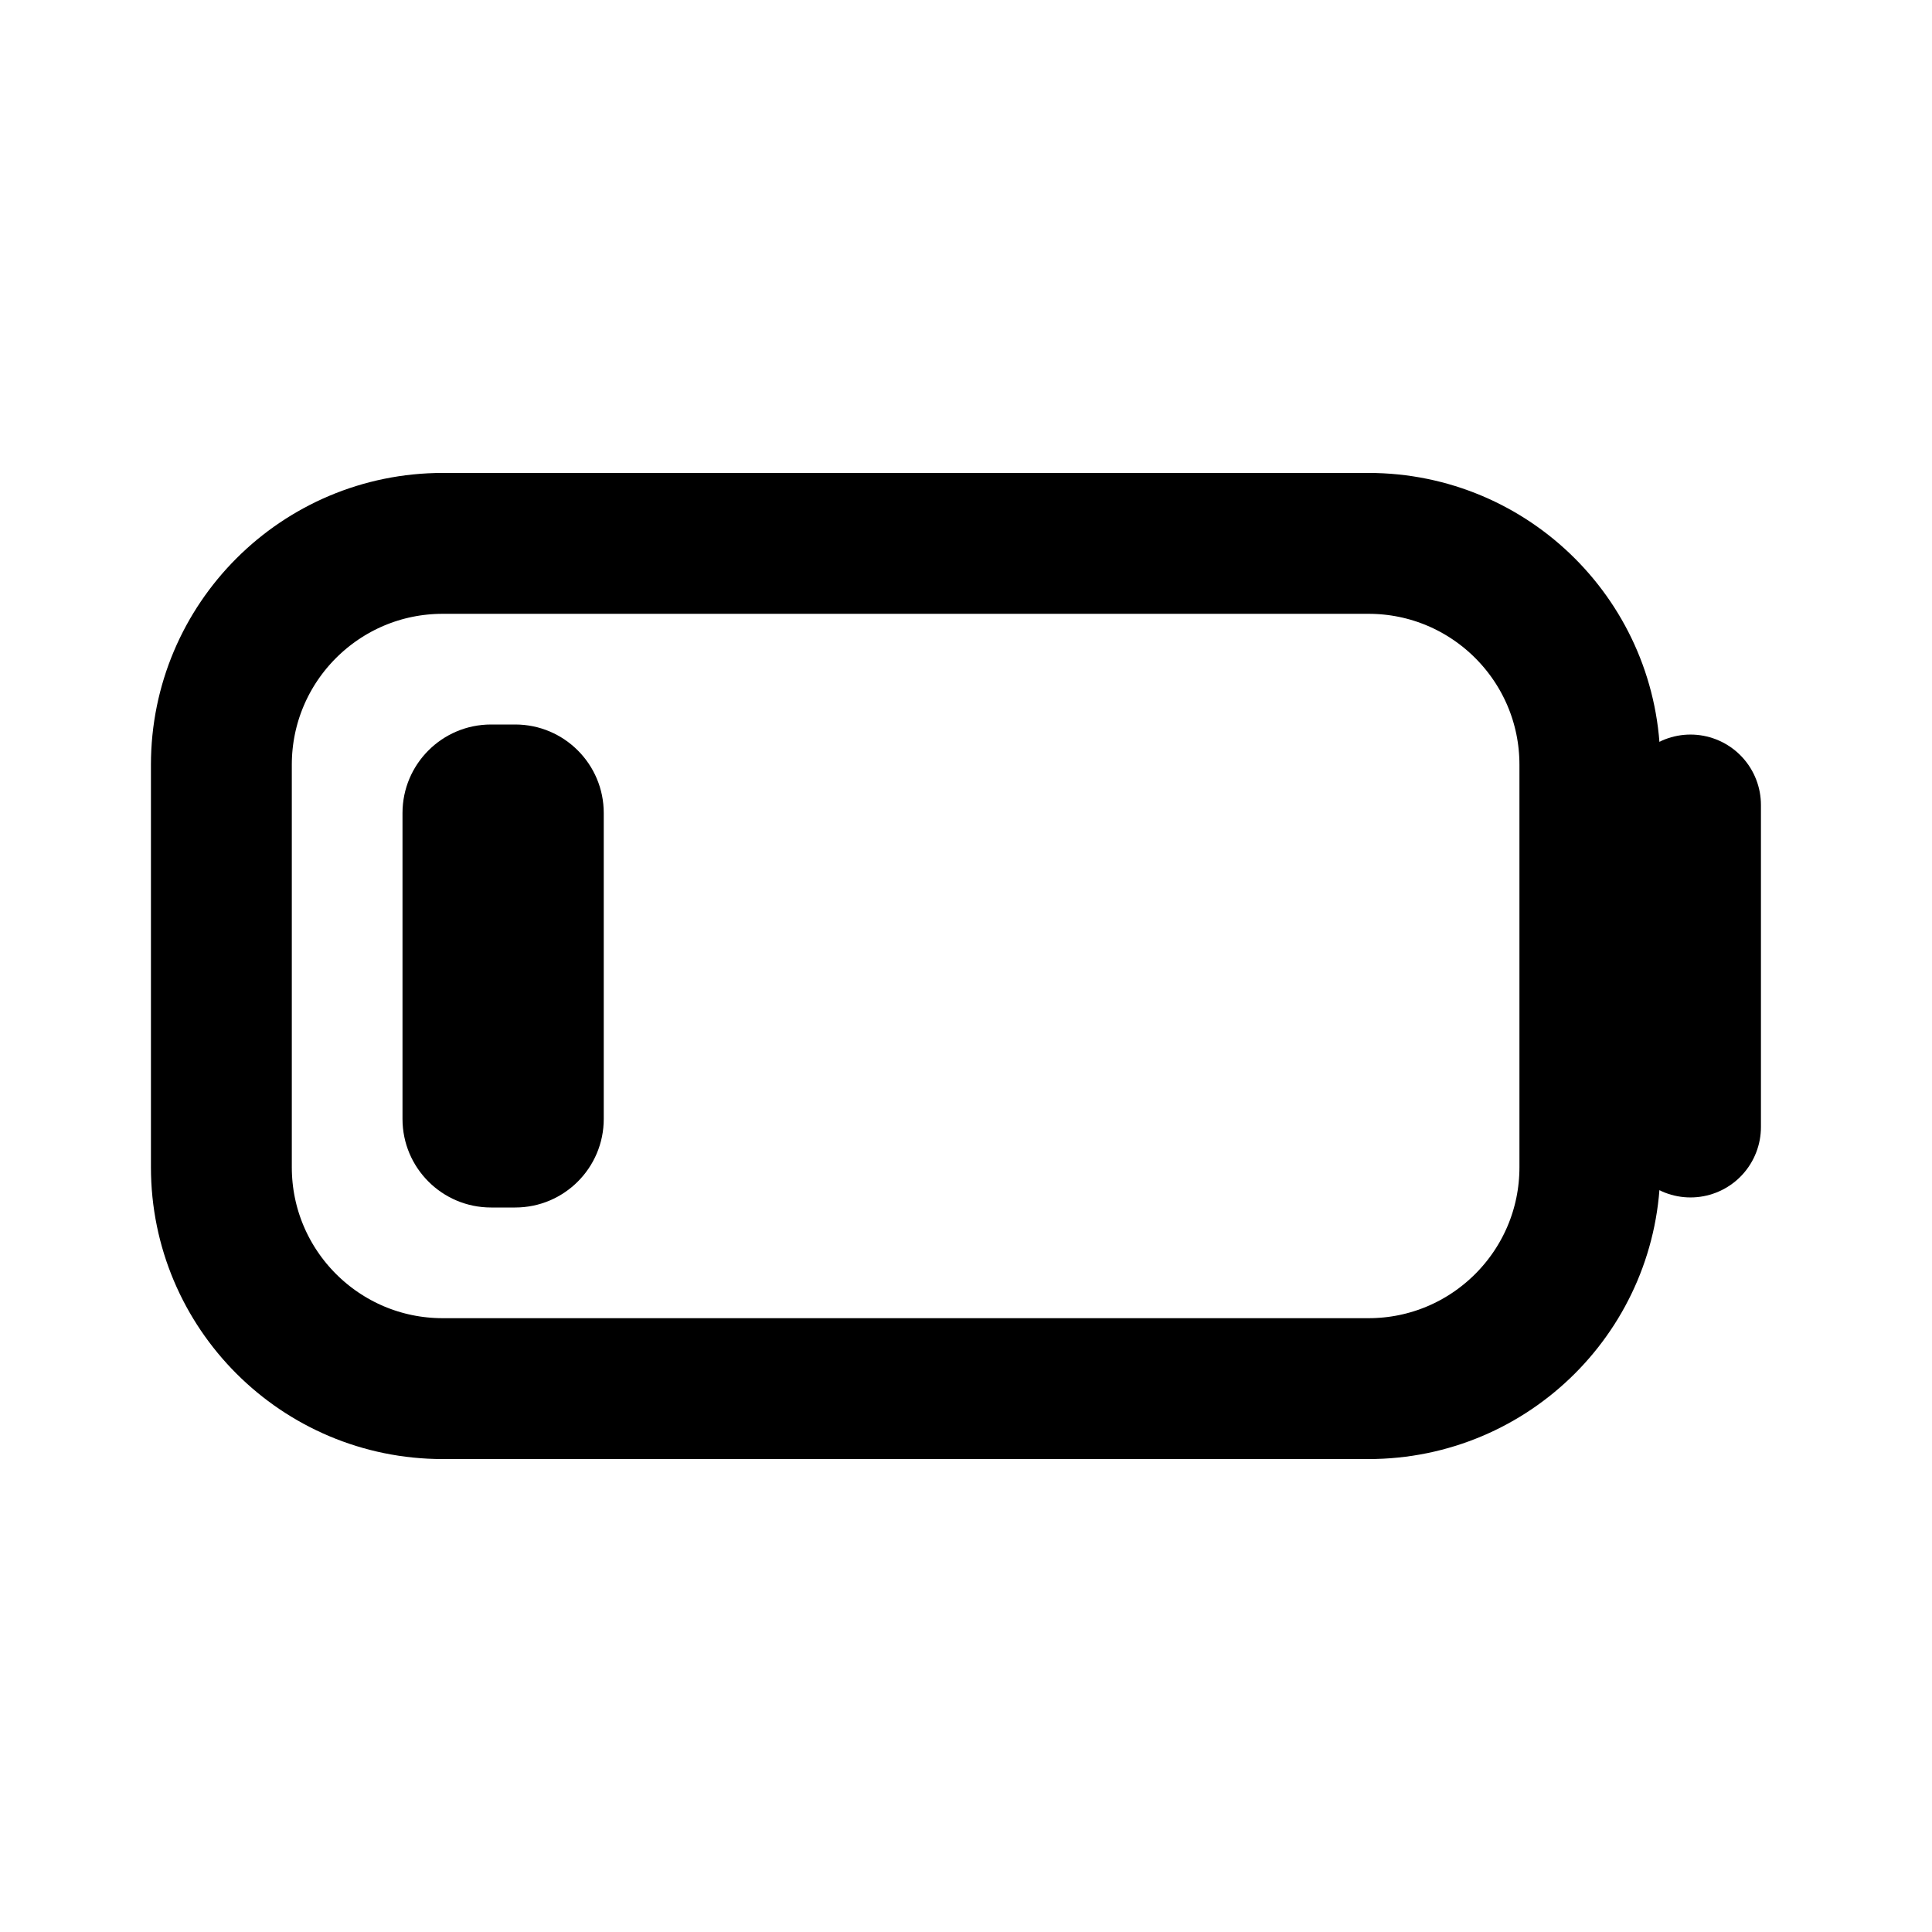
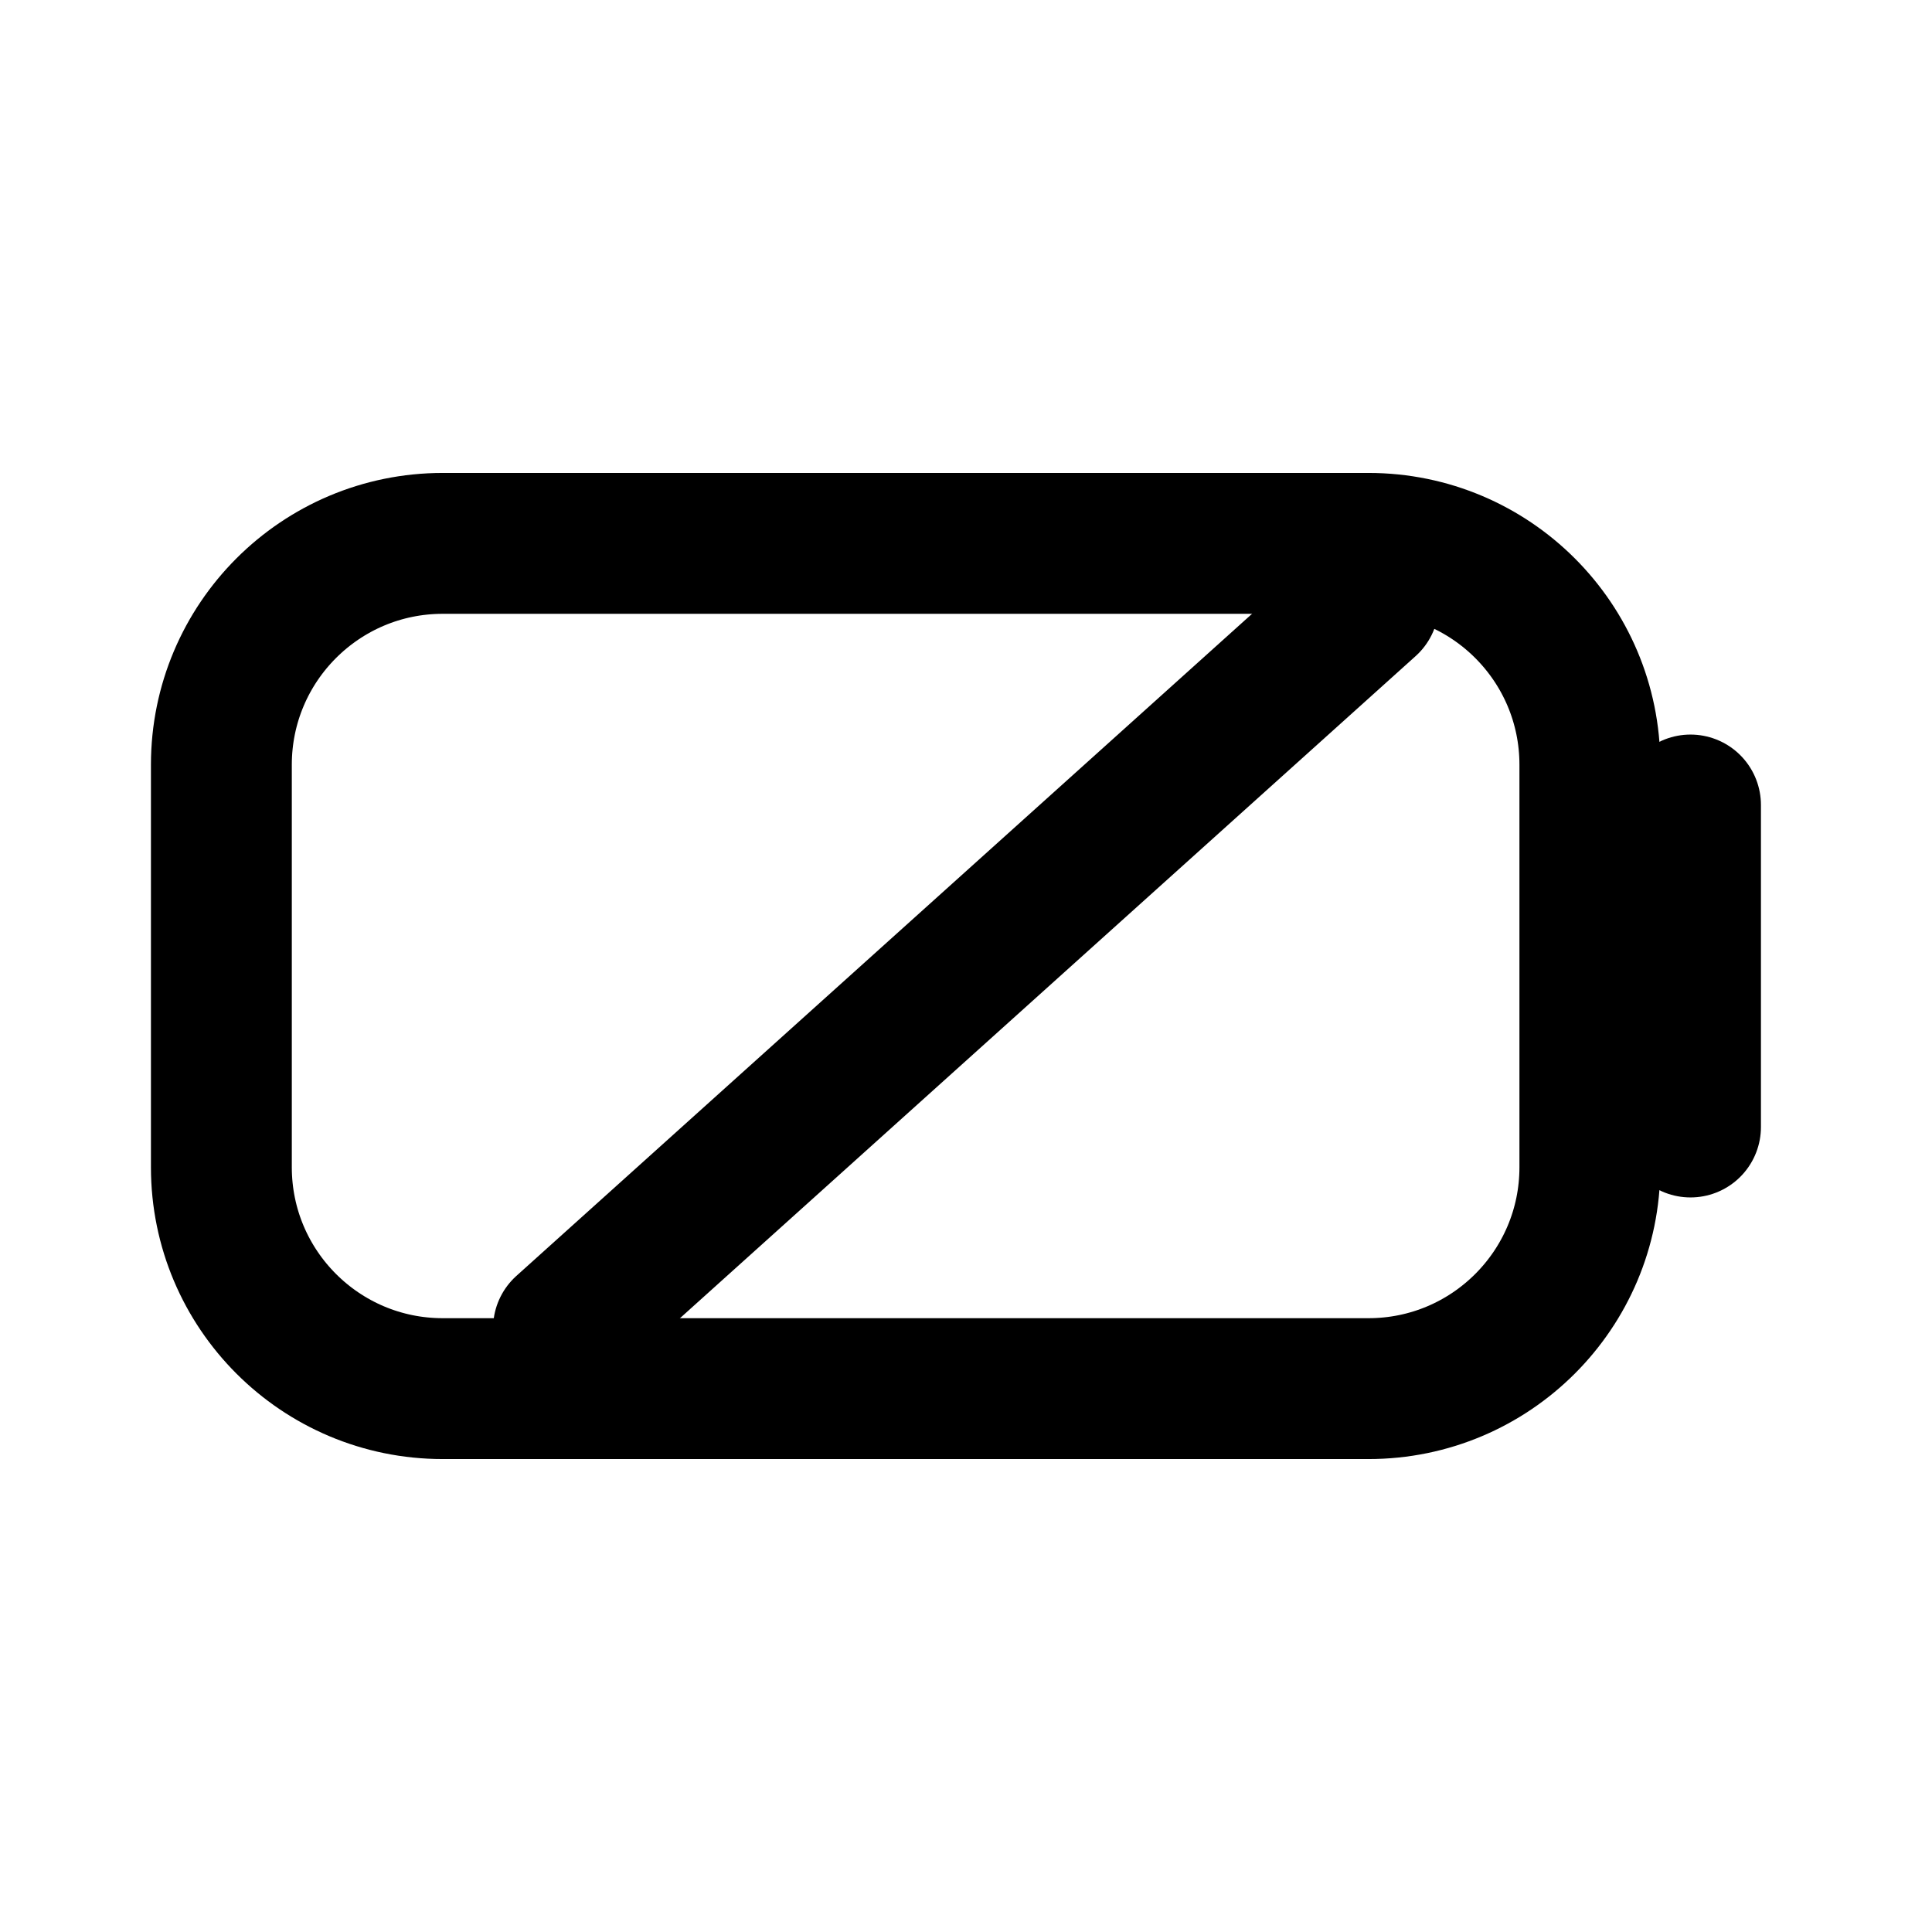
<svg xmlns="http://www.w3.org/2000/svg" viewBox="0 0 24 24" fill="none">
  <g stroke="currentColor" stroke-width="1.75" stroke-linecap="round" stroke-linejoin="round">
    <rect x="2.75" y="6.75" width="17" height="10.5" rx="2.75" />
    <path d="M21 10v4" />
+     <path d="M7 16.5L17 7.5" />
  </g>
-   <rect x="5" y="9" width="2.5" height="6" rx="1.1" fill="currentColor" />
</svg>
